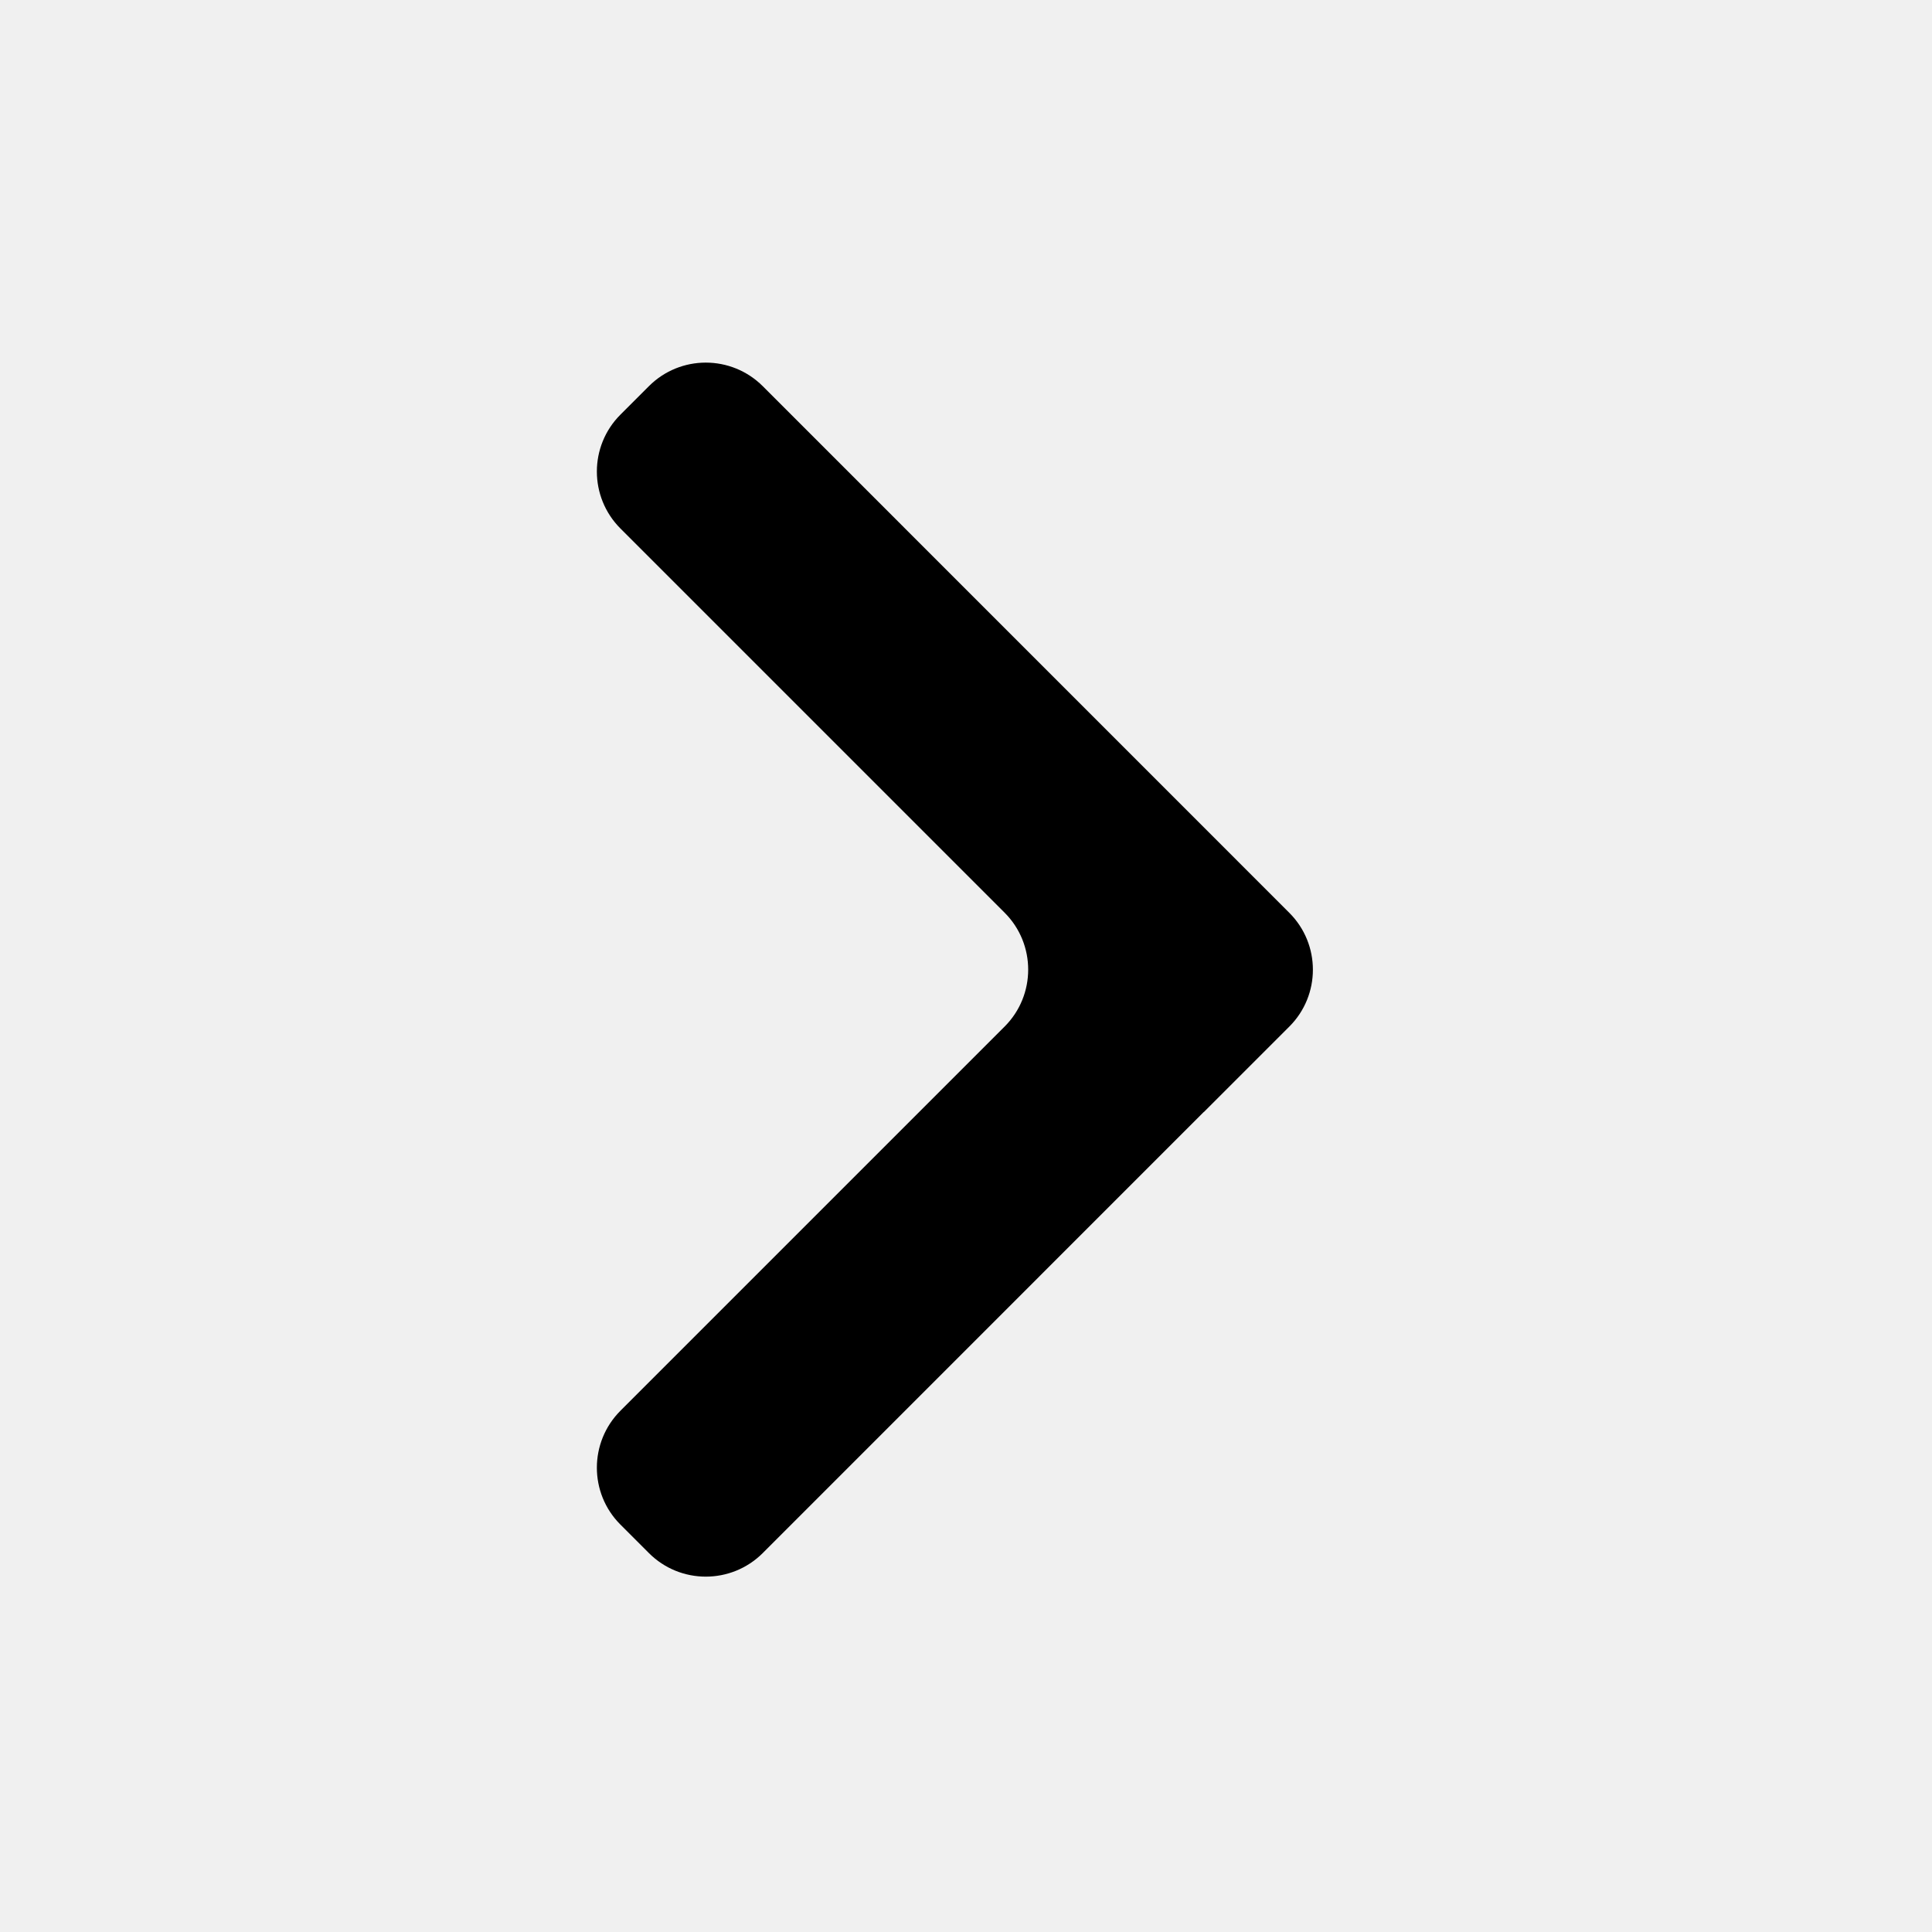
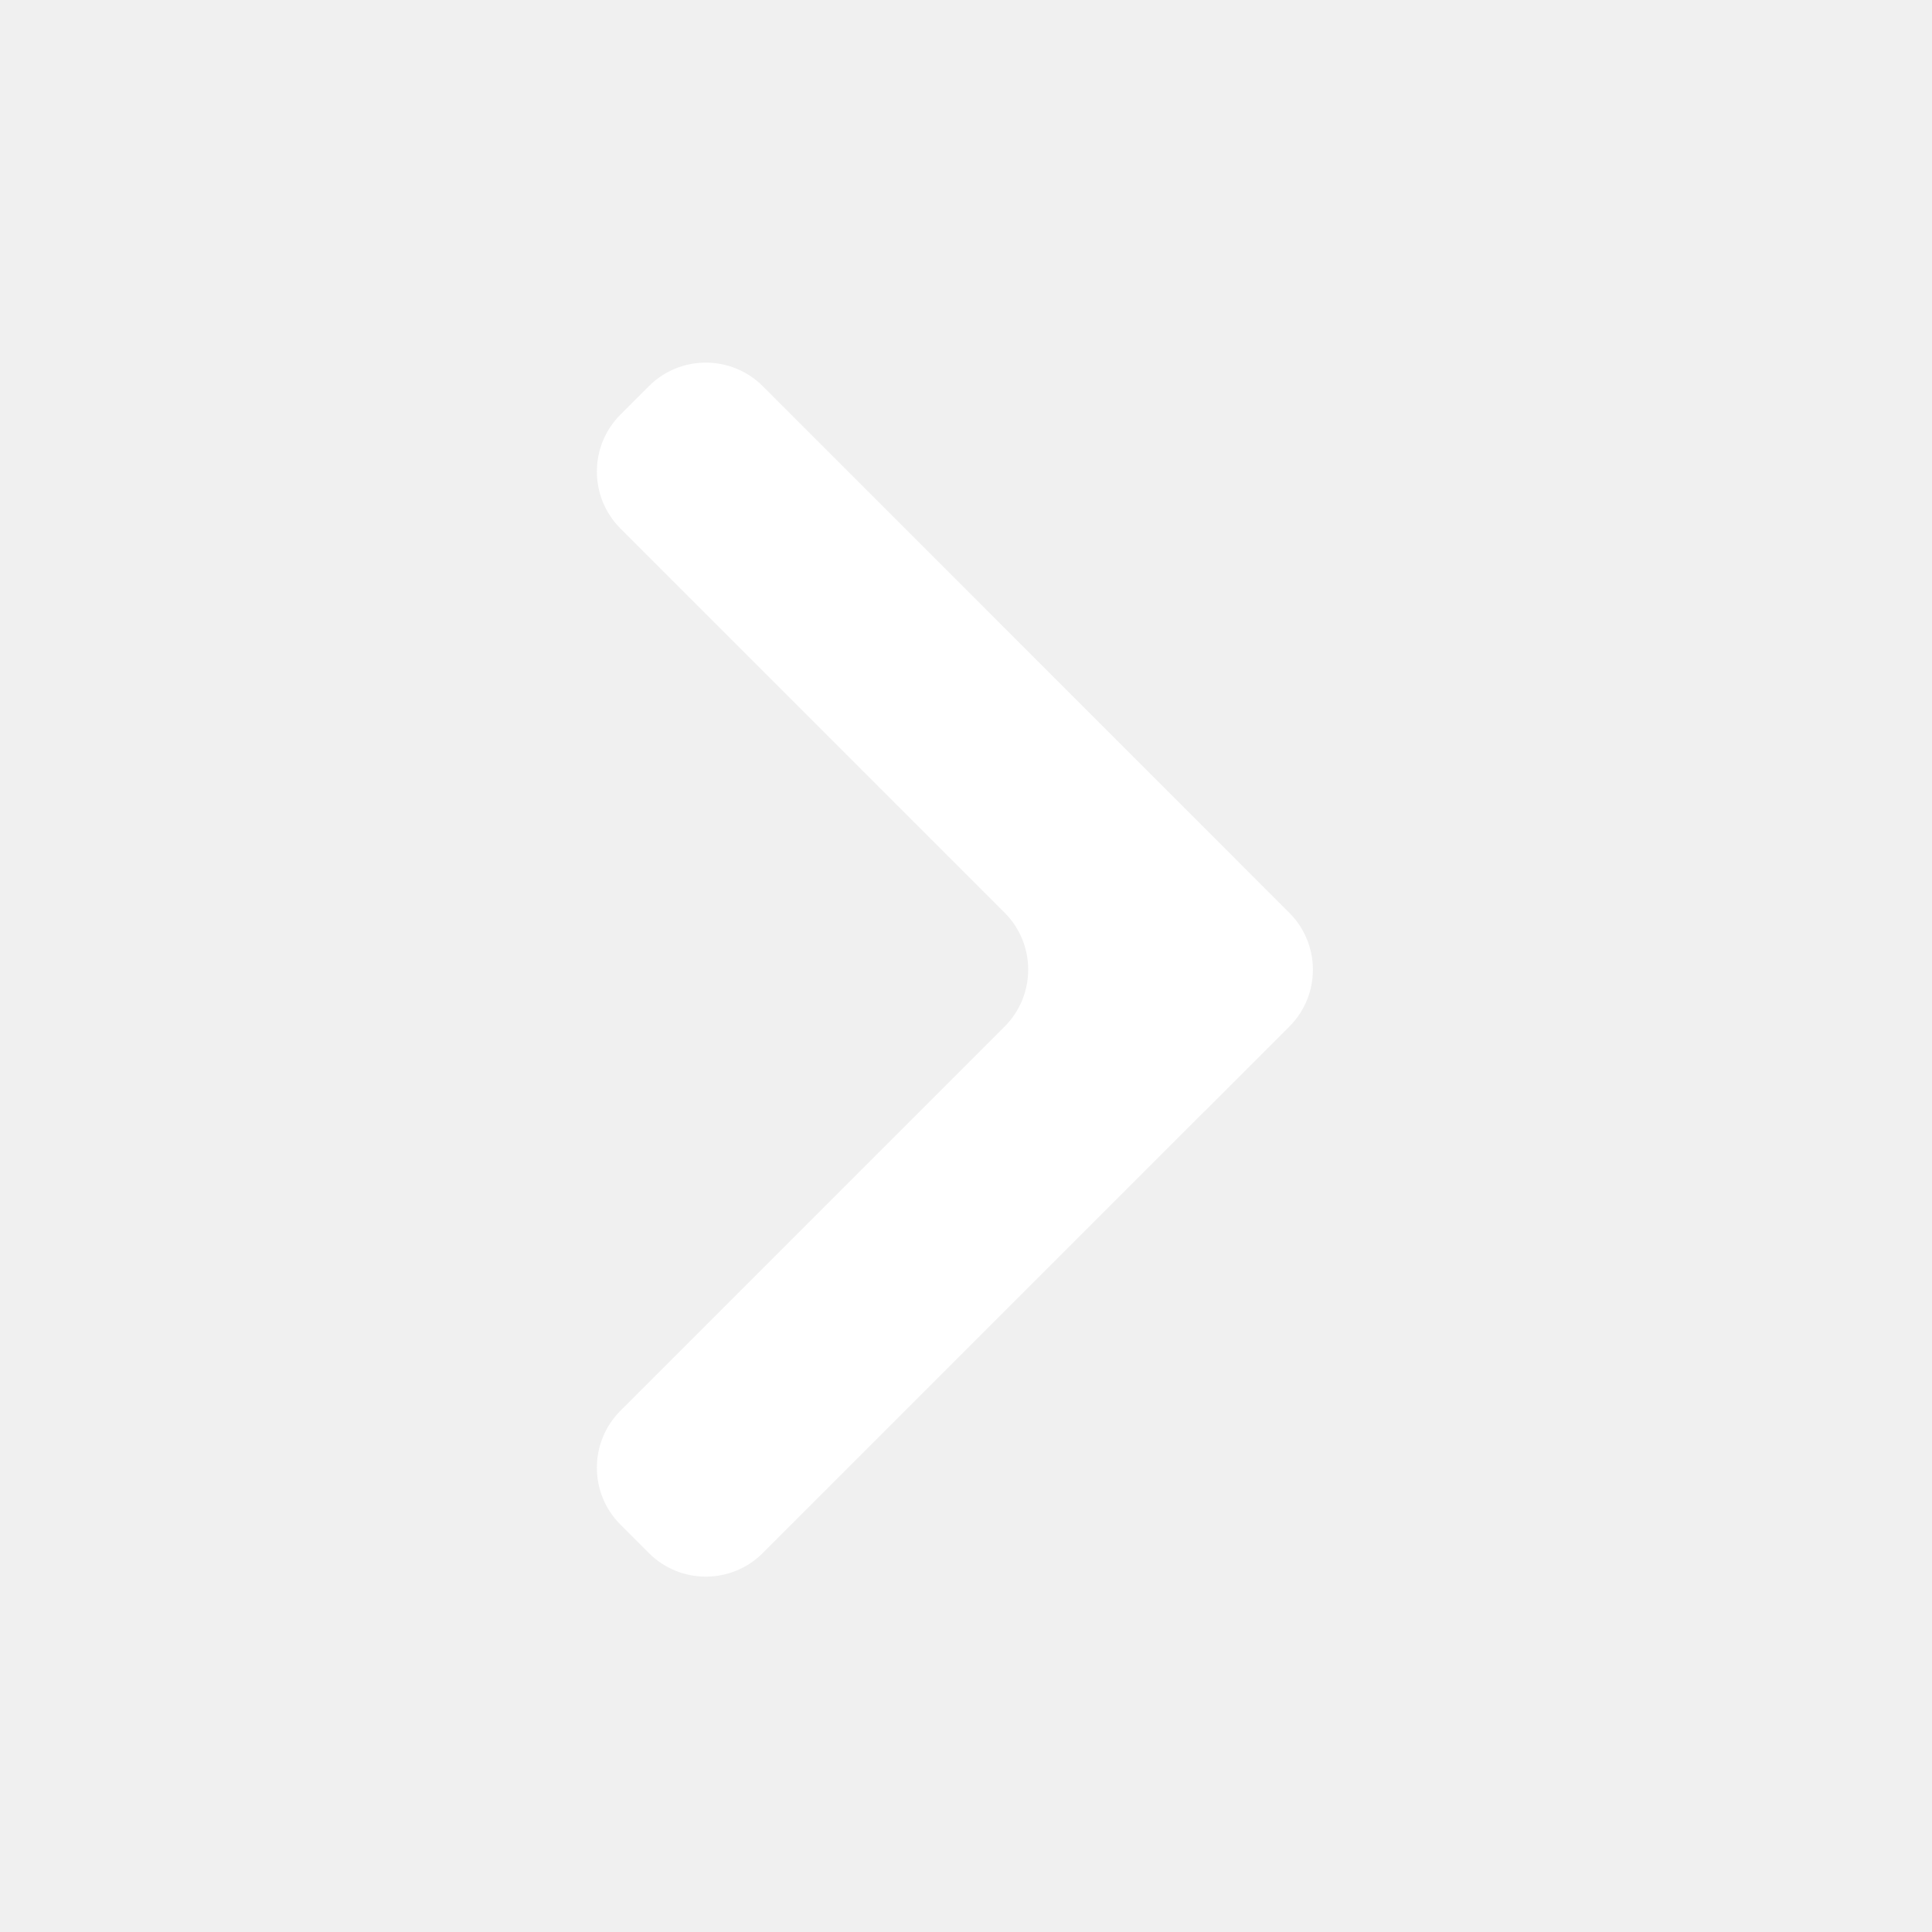
<svg xmlns="http://www.w3.org/2000/svg" width="24" height="24" viewBox="0 0 24 24" fill="none">
-   <path fill-rule="evenodd" clip-rule="evenodd" d="M12.48 12.752C12.87 12.362 12.87 11.728 12.48 11.338L7.707 6.565C7.317 6.174 7.317 5.541 7.707 5.151L8.061 4.797C8.451 4.407 9.084 4.407 9.475 4.797L16.016 11.339C16.407 11.729 16.407 12.363 16.016 12.753L14.956 13.813C14.956 13.813 14.956 13.813 14.955 13.813V13.813C14.955 13.813 14.955 13.813 14.954 13.813L9.475 19.293C9.084 19.683 8.451 19.683 8.061 19.293L7.707 18.939C7.317 18.549 7.317 17.916 7.707 17.525L12.48 12.752Z" fill="black" />
+   <path fill-rule="evenodd" clip-rule="evenodd" d="M12.48 12.752C12.87 12.362 12.87 11.728 12.48 11.338L7.707 6.565C7.317 6.174 7.317 5.541 7.707 5.151L8.061 4.797C8.451 4.407 9.084 4.407 9.475 4.797L16.016 11.339C16.407 11.729 16.407 12.363 16.016 12.753L14.956 13.813C14.956 13.813 14.956 13.813 14.955 13.813V13.813C14.955 13.813 14.955 13.813 14.954 13.813L9.475 19.293C9.084 19.683 8.451 19.683 8.061 19.293L7.707 18.939C7.317 18.549 7.317 17.916 7.707 17.525L12.48 12.752Z" fill="white" />
</svg>
